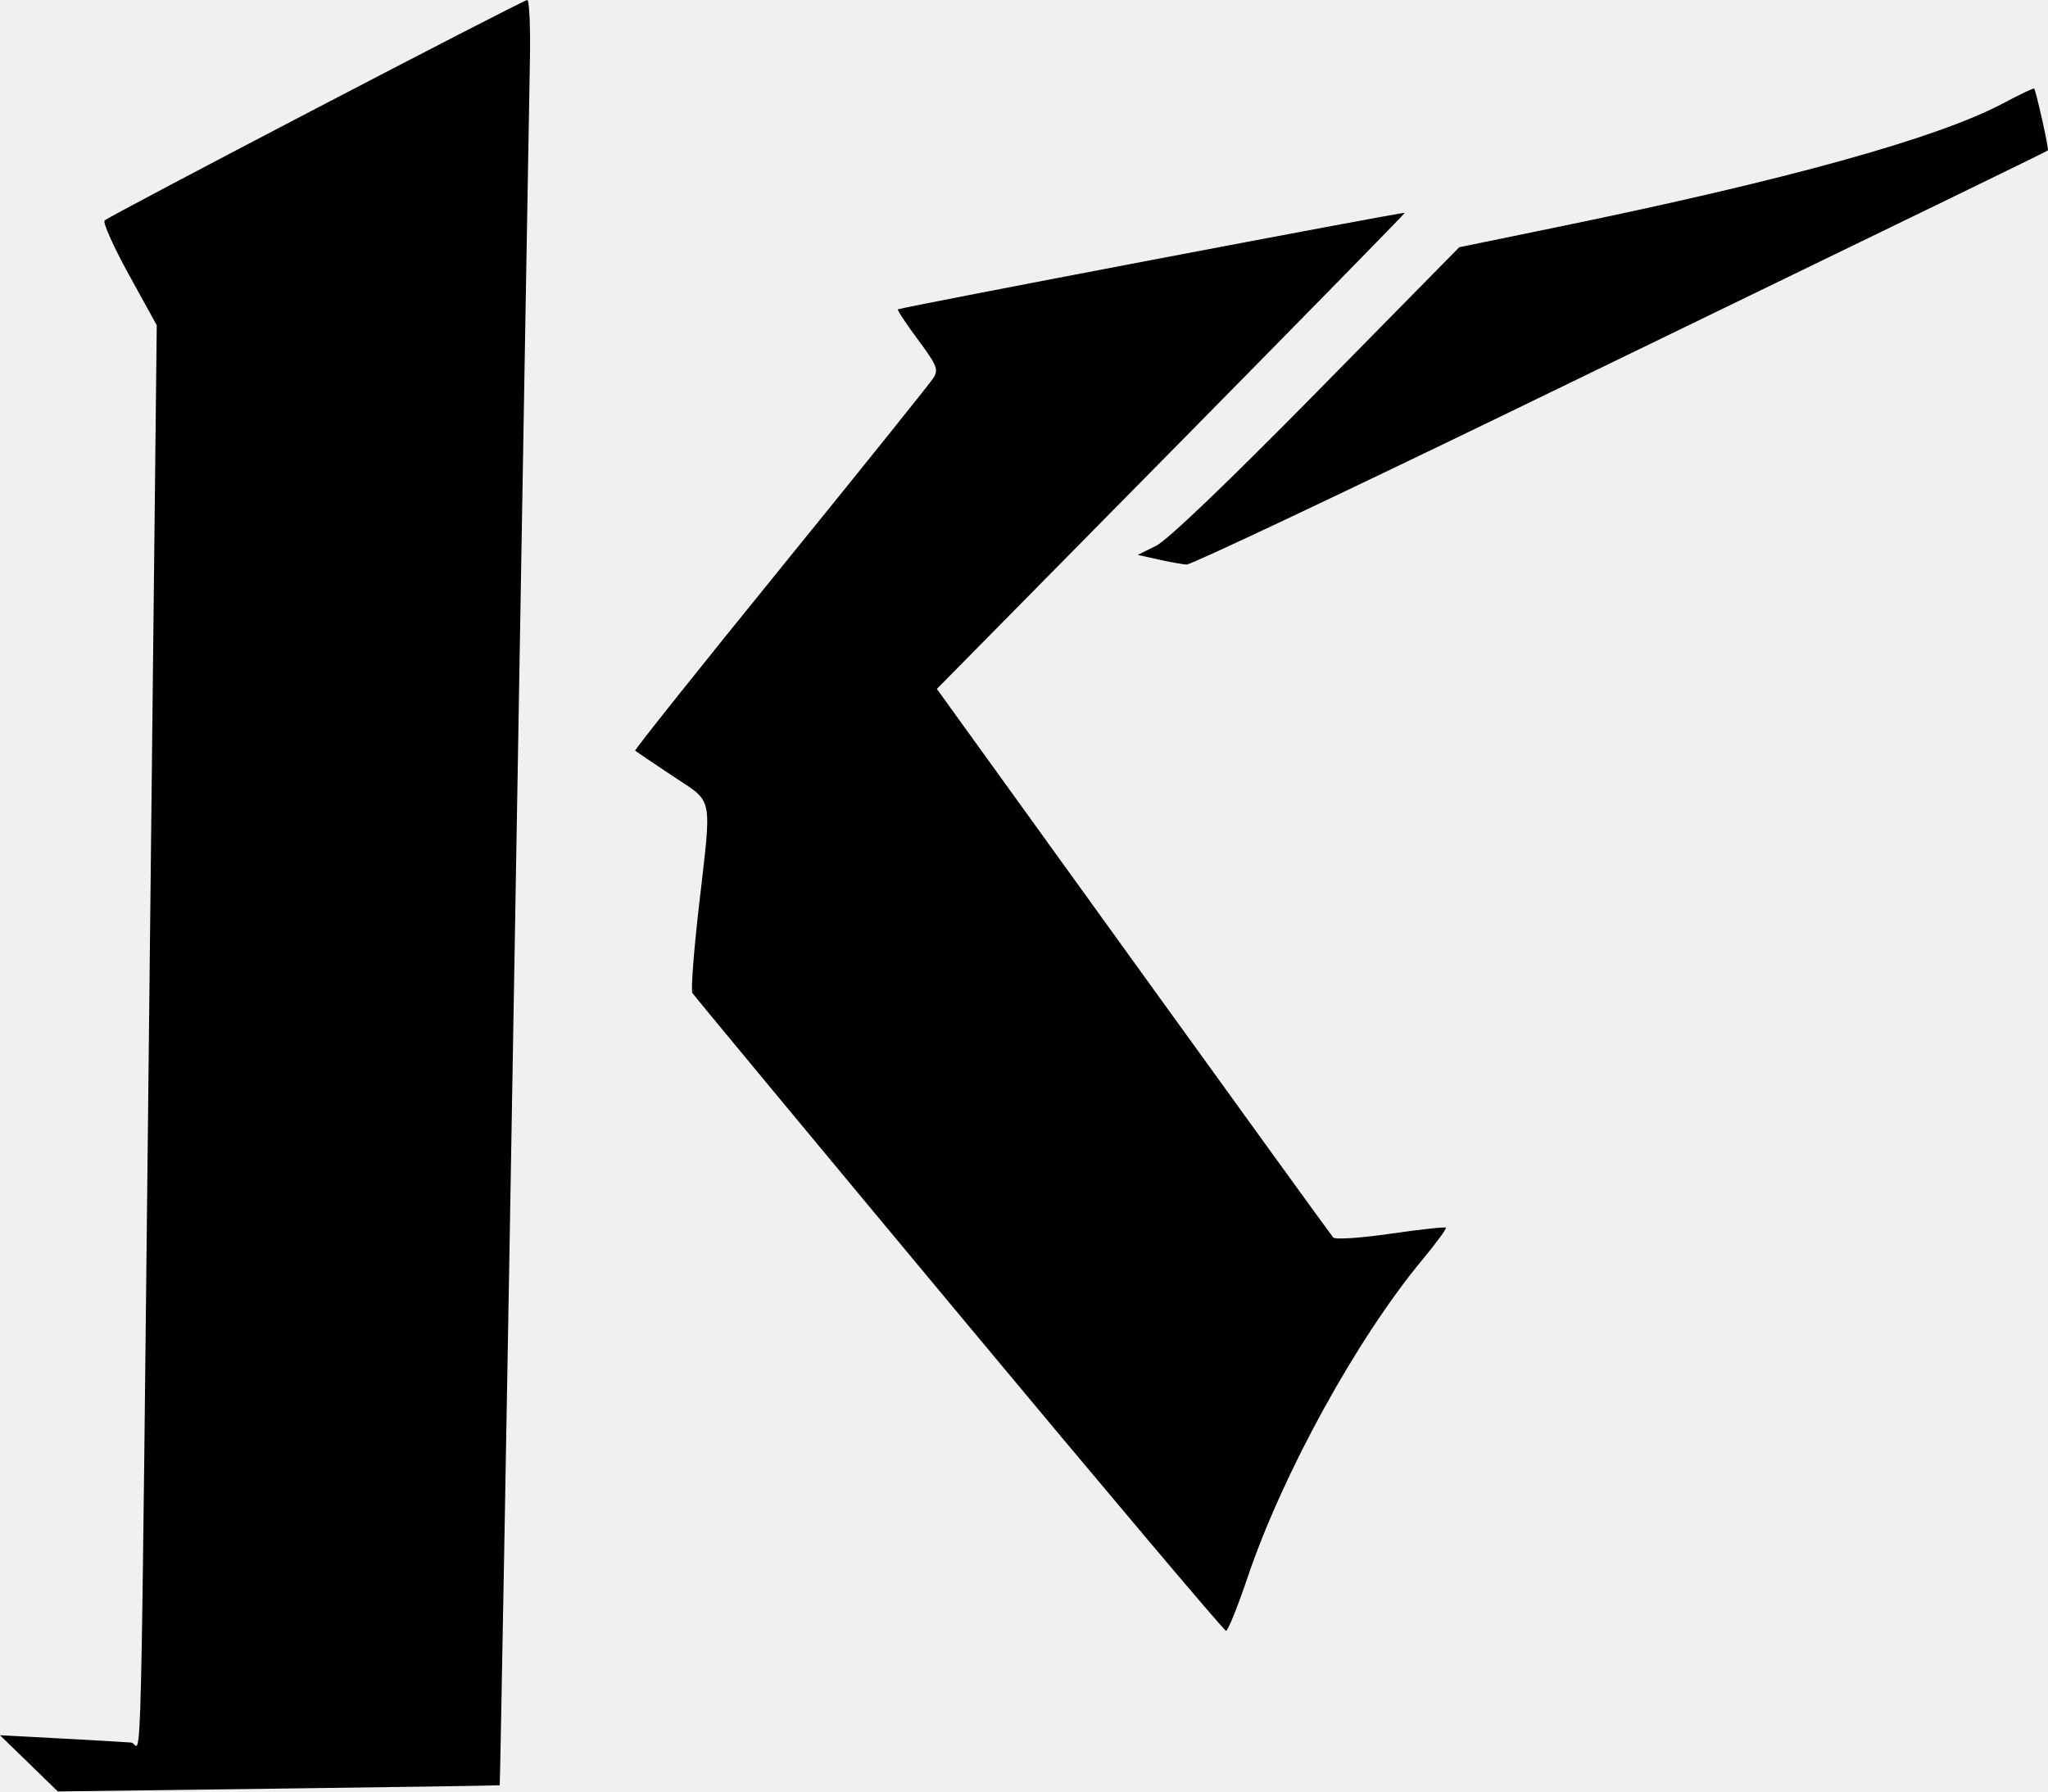
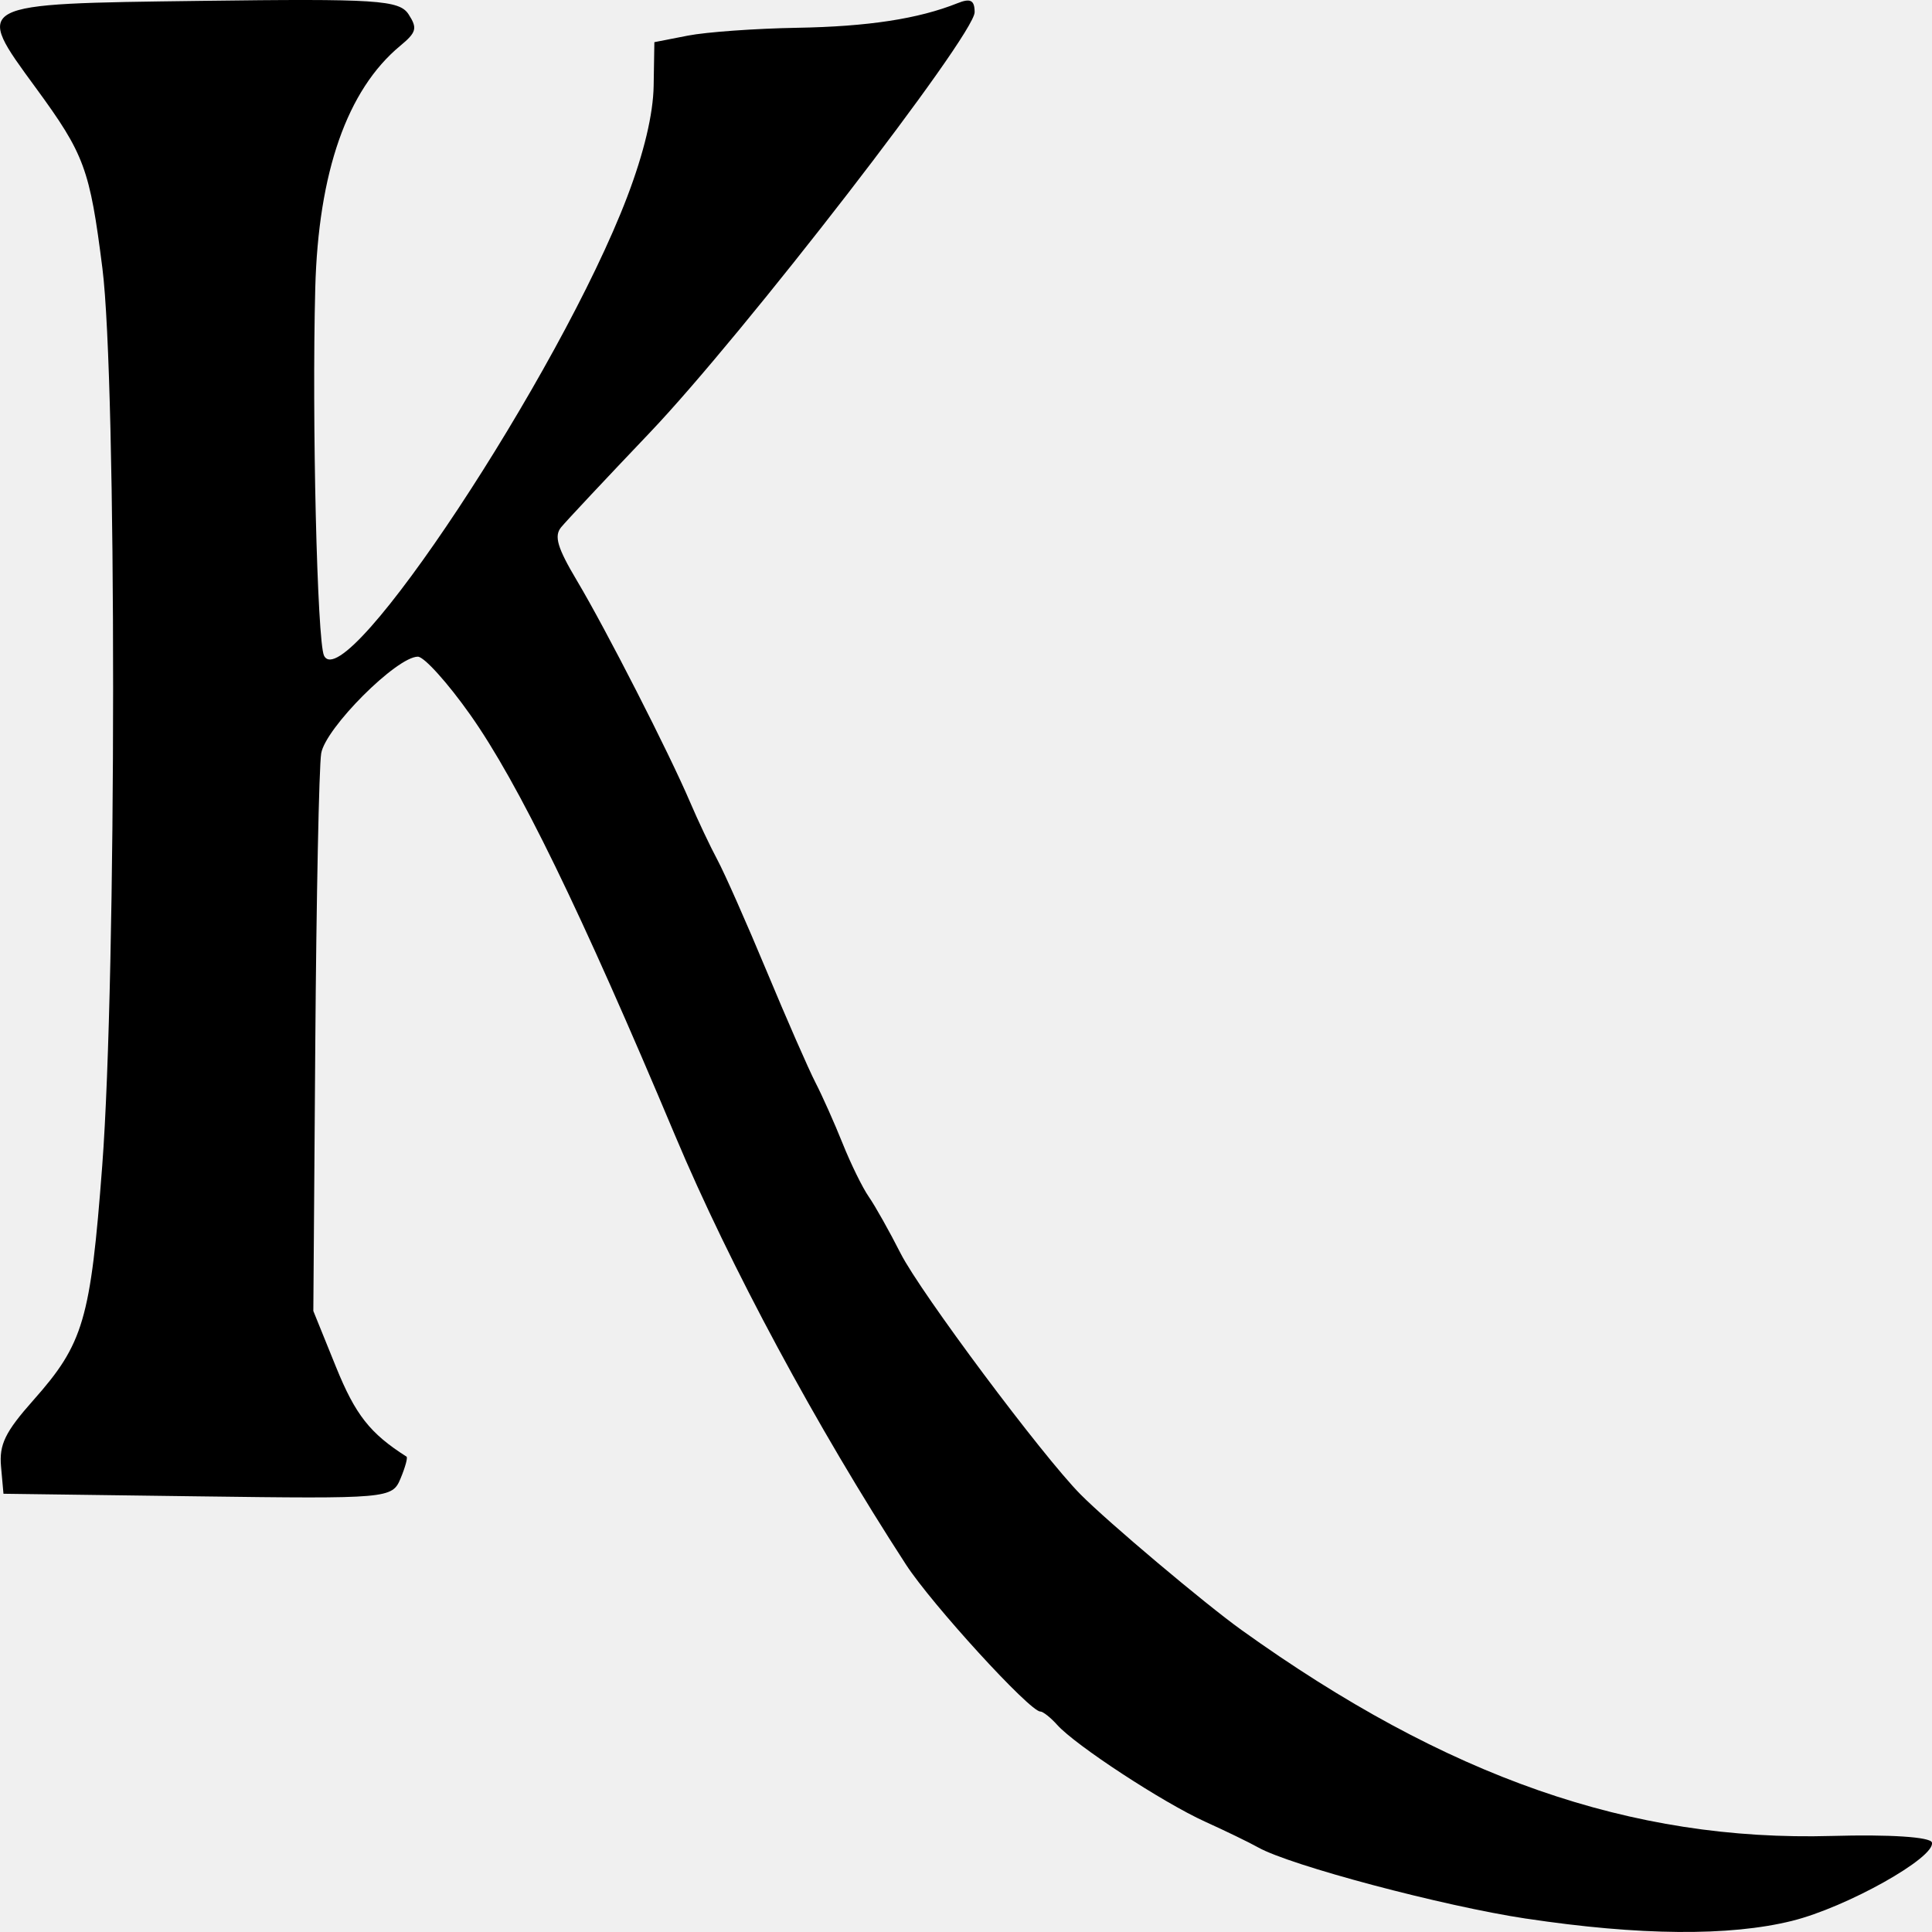
- <svg xmlns="http://www.w3.org/2000/svg" width="117.926mm" height="103.176mm" viewBox="0 0 117.926 103.176" version="1.1" id="svg1555">
-   <defs id="defs1549" />
-   <g id="layer1" transform="translate(-49.17117,-70.78111)">
-     <path style="fill:#000000;stroke-width:0.265" d="m 50.836,172.339 -1.665,-1.618 3.517,0.187 c 1.934,0.103 3.755,0.208 4.046,0.235 0.631,0.057 0.504,5.439 1.057,-44.759 l 0.406,-36.87 -1.608,-2.921 c -0.884,-1.606 -1.511,-3.008 -1.393,-3.114 0.339,-0.306 24.086,-12.697 24.334,-12.697 0.122,-7.9e-5 0.191,1.577 0.153,3.506 -0.038,1.928 -0.434,25.056 -0.881,51.395 -0.447,26.339 -0.832,47.902 -0.857,47.919 -0.025,0.017 -5.76,0.104 -12.745,0.193 l -12.7,0.163 z m 53.548,-25.866 c -8.35,-10.029 -15.255,-18.354 -15.345,-18.5 -0.09,-0.145 0.076,-2.357 0.368,-4.915 0.759,-6.64 0.89,-5.984 -1.519,-7.594 -1.128,-0.754 -2.093,-1.405 -2.145,-1.447 -0.052,-0.042 3.717,-4.77 8.375,-10.507 4.658,-5.737 8.621,-10.673 8.806,-10.969 0.298,-0.477 0.196,-0.727 -0.898,-2.2 -0.679,-0.914 -1.198,-1.698 -1.153,-1.744 0.097,-0.097 29.127,-5.626 29.189,-5.559 0.023,0.025 -6.03,6.205 -13.451,13.733 l -13.494,13.688 11.307,15.681 c 6.219,8.625 11.4,15.785 11.514,15.912 0.117,0.131 1.547,0.038 3.297,-0.216 1.699,-0.246 3.134,-0.402 3.189,-0.348 0.055,0.055 -0.553,0.885 -1.351,1.846 -3.768,4.539 -8.047,12.32 -10.069,18.309 -0.569,1.685 -1.126,3.063 -1.237,3.063 -0.112,0 -7.035,-8.206 -15.385,-18.235 z m 11.487,-43.469 -1.188,-0.264 1.055,-0.523 c 0.66,-0.327 4.13,-3.649 9.257,-8.86 l 8.202,-8.337 5.556,-1.141 c 13.336,-2.738 21.968,-5.134 25.766,-7.15 0.944,-0.501 1.744,-0.883 1.779,-0.848 0.107,0.107 0.861,3.492 0.793,3.559 -0.072,0.073 -4.835,2.389 -30.677,14.923 -10.163,4.929 -18.676,8.949 -18.918,8.934 -0.242,-0.016 -0.974,-0.147 -1.627,-0.293 z" id="path2111" />
+ <svg xmlns="http://www.w3.org/2000/svg" width="512" height="512" viewBox="0 0 135.467 135.467" version="1.1" id="svg8">
+   <defs id="defs2">
+     <clipPath clipPathUnits="userSpaceOnUse" id="clipPath968">
+       <rect style="fill:#000000;fill-opacity:1;stroke:#ffffff;stroke-width:0;stroke-miterlimit:4;stroke-dasharray:none;stroke-opacity:1" id="rect970" width="357.857" height="79.821" x="-129.439" y="-167.053" transform="scale(1,-1)" />
+     </clipPath>
+   </defs>
+   <g id="layer1" transform="translate(-40.54929,-123.9817)">
+     <path style="fill:#000000;stroke-width:0.6" d="m 147.57,258.513 c -5.821,-0.876 -16.569,-3.732 -18.812,-5 -0.583,-0.329 -2.252,-1.139 -3.709,-1.8 -2.96,-1.342 -9.089,-5.353 -10.375,-6.79 -0.46,-0.514 -0.993,-0.935 -1.185,-0.935 -0.736,0 -7.609,-7.52 -9.417,-10.306 -6.273,-9.66 -12.349,-20.951 -16.181,-30.068 -6.629,-15.771 -10.999,-24.746 -14.373,-29.521 -1.581,-2.237 -3.232,-4.067 -3.67,-4.067 -1.484,0 -6.489,5.01 -6.778,6.785 -0.152,0.933 -0.338,10.111 -0.414,20.395 l -0.137,18.698 1.59,3.925 c 1.361,3.359 2.384,4.66 4.945,6.288 0.097,0.061 -0.093,0.753 -0.421,1.538 -0.585,1.4 -0.846,1.423 -14.218,1.246 l -13.622,-0.181 -0.171,-1.907 c -0.139,-1.548 0.289,-2.425 2.27,-4.658 3.516,-3.963 4.004,-5.623 4.825,-16.429 1.012,-13.313 1.02,-54.987 0.012,-62.938 -0.884,-6.973 -1.257,-7.983 -4.662,-12.637 -4.366,-5.967 -4.497,-5.898 11.571,-6.108 12.327,-0.161 13.91,-0.059 14.559,0.941 0.634,0.978 0.558,1.262 -0.59,2.214 -3.717,3.082 -5.739,8.859 -5.953,17.009 -0.24,9.138 0.135,24.775 0.616,25.749 1.481,2.994 16.545,-19.802 21.253,-32.162 1.182,-3.102 1.827,-5.809 1.859,-7.803 l 0.05,-3.053 2.352,-0.459 c 1.294,-0.252 4.737,-0.499 7.651,-0.549 4.986,-0.086 8.51,-0.626 11.261,-1.727 0.903,-0.362 1.192,-0.208 1.192,0.636 0,1.605 -16.23,22.61 -22.787,29.49 -3.06,3.212 -5.855,6.194 -6.21,6.627 -0.503,0.614 -0.257,1.44 1.113,3.741 2.037,3.421 6.447,12.052 7.923,15.507 0.558,1.306 1.425,3.138 1.926,4.071 0.501,0.933 2.055,4.444 3.454,7.803 1.399,3.359 2.936,6.87 3.417,7.803 0.481,0.933 1.342,2.862 1.912,4.287 0.571,1.425 1.395,3.104 1.833,3.732 0.437,0.628 1.442,2.415 2.232,3.972 1.396,2.748 9.933,14.186 12.606,16.887 1.925,1.946 8.696,7.65 11.286,9.509 14.387,10.324 27.339,14.843 41.404,14.446 4.06,-0.115 6.918,0.072 7.014,0.459 0.261,1.049 -5.986,4.548 -9.815,5.497 -4.381,1.086 -10.706,1.033 -18.623,-0.159 z" id="path834" />
  </g>
</svg>
